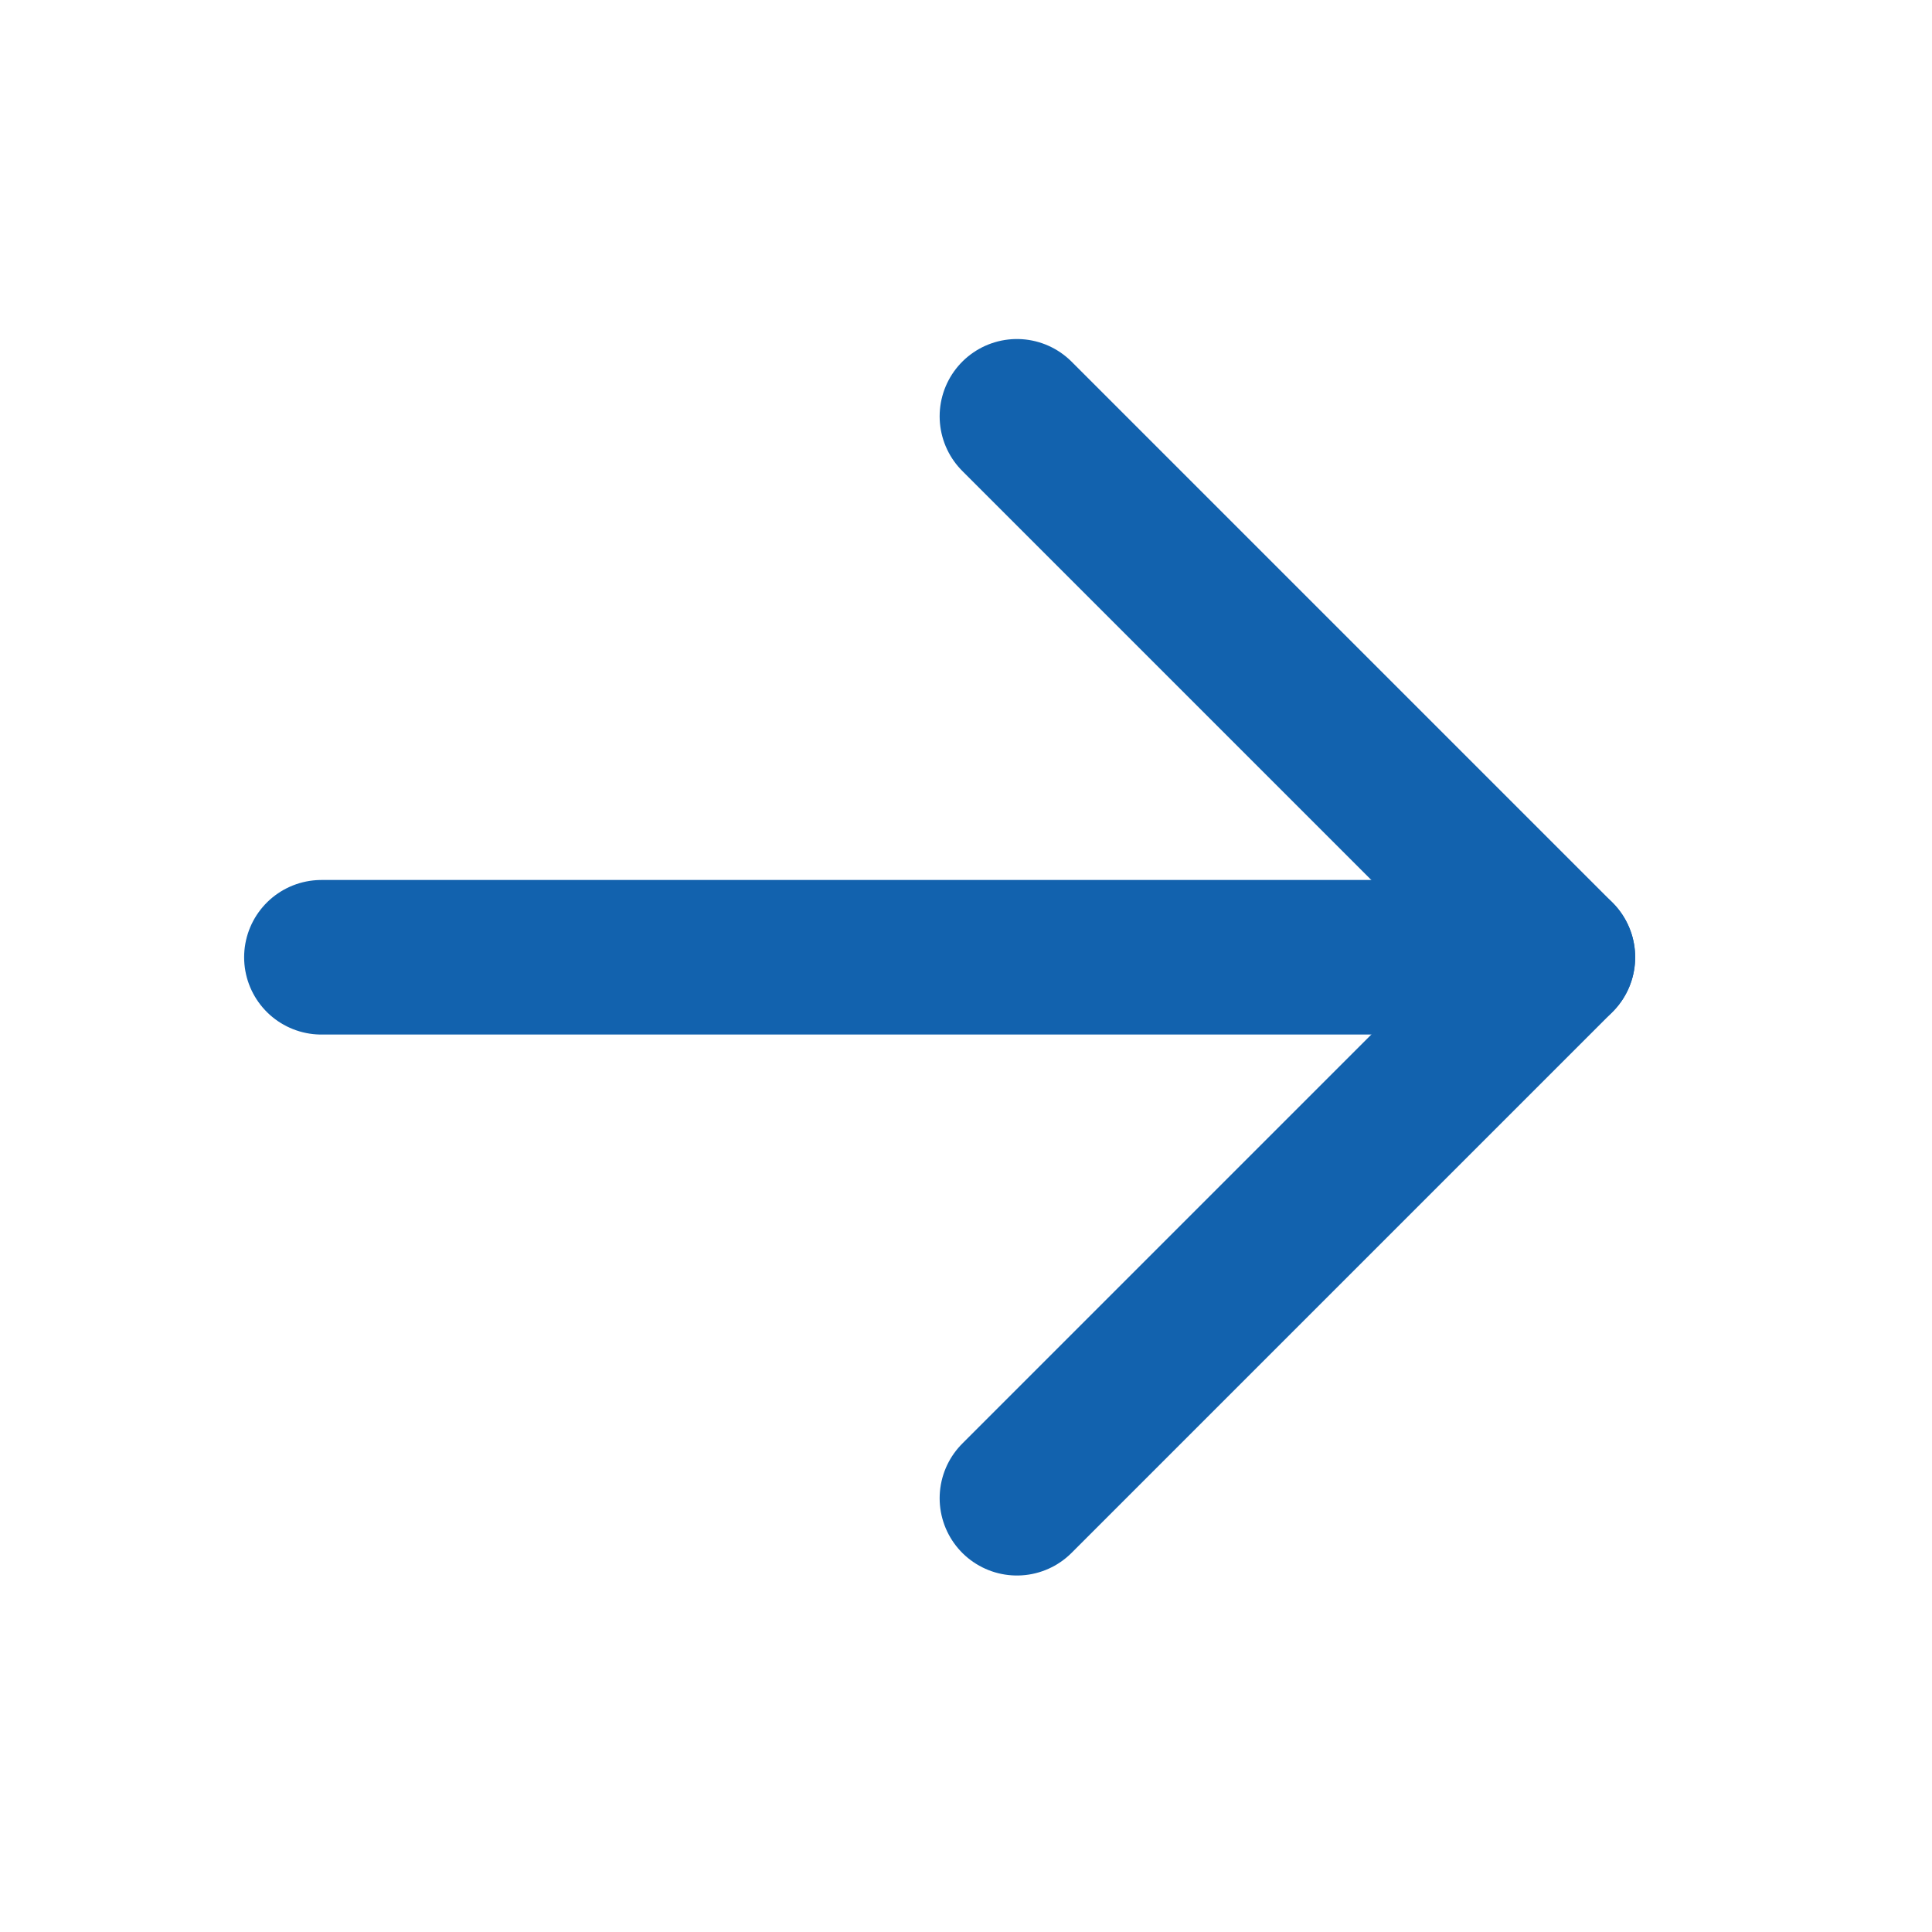
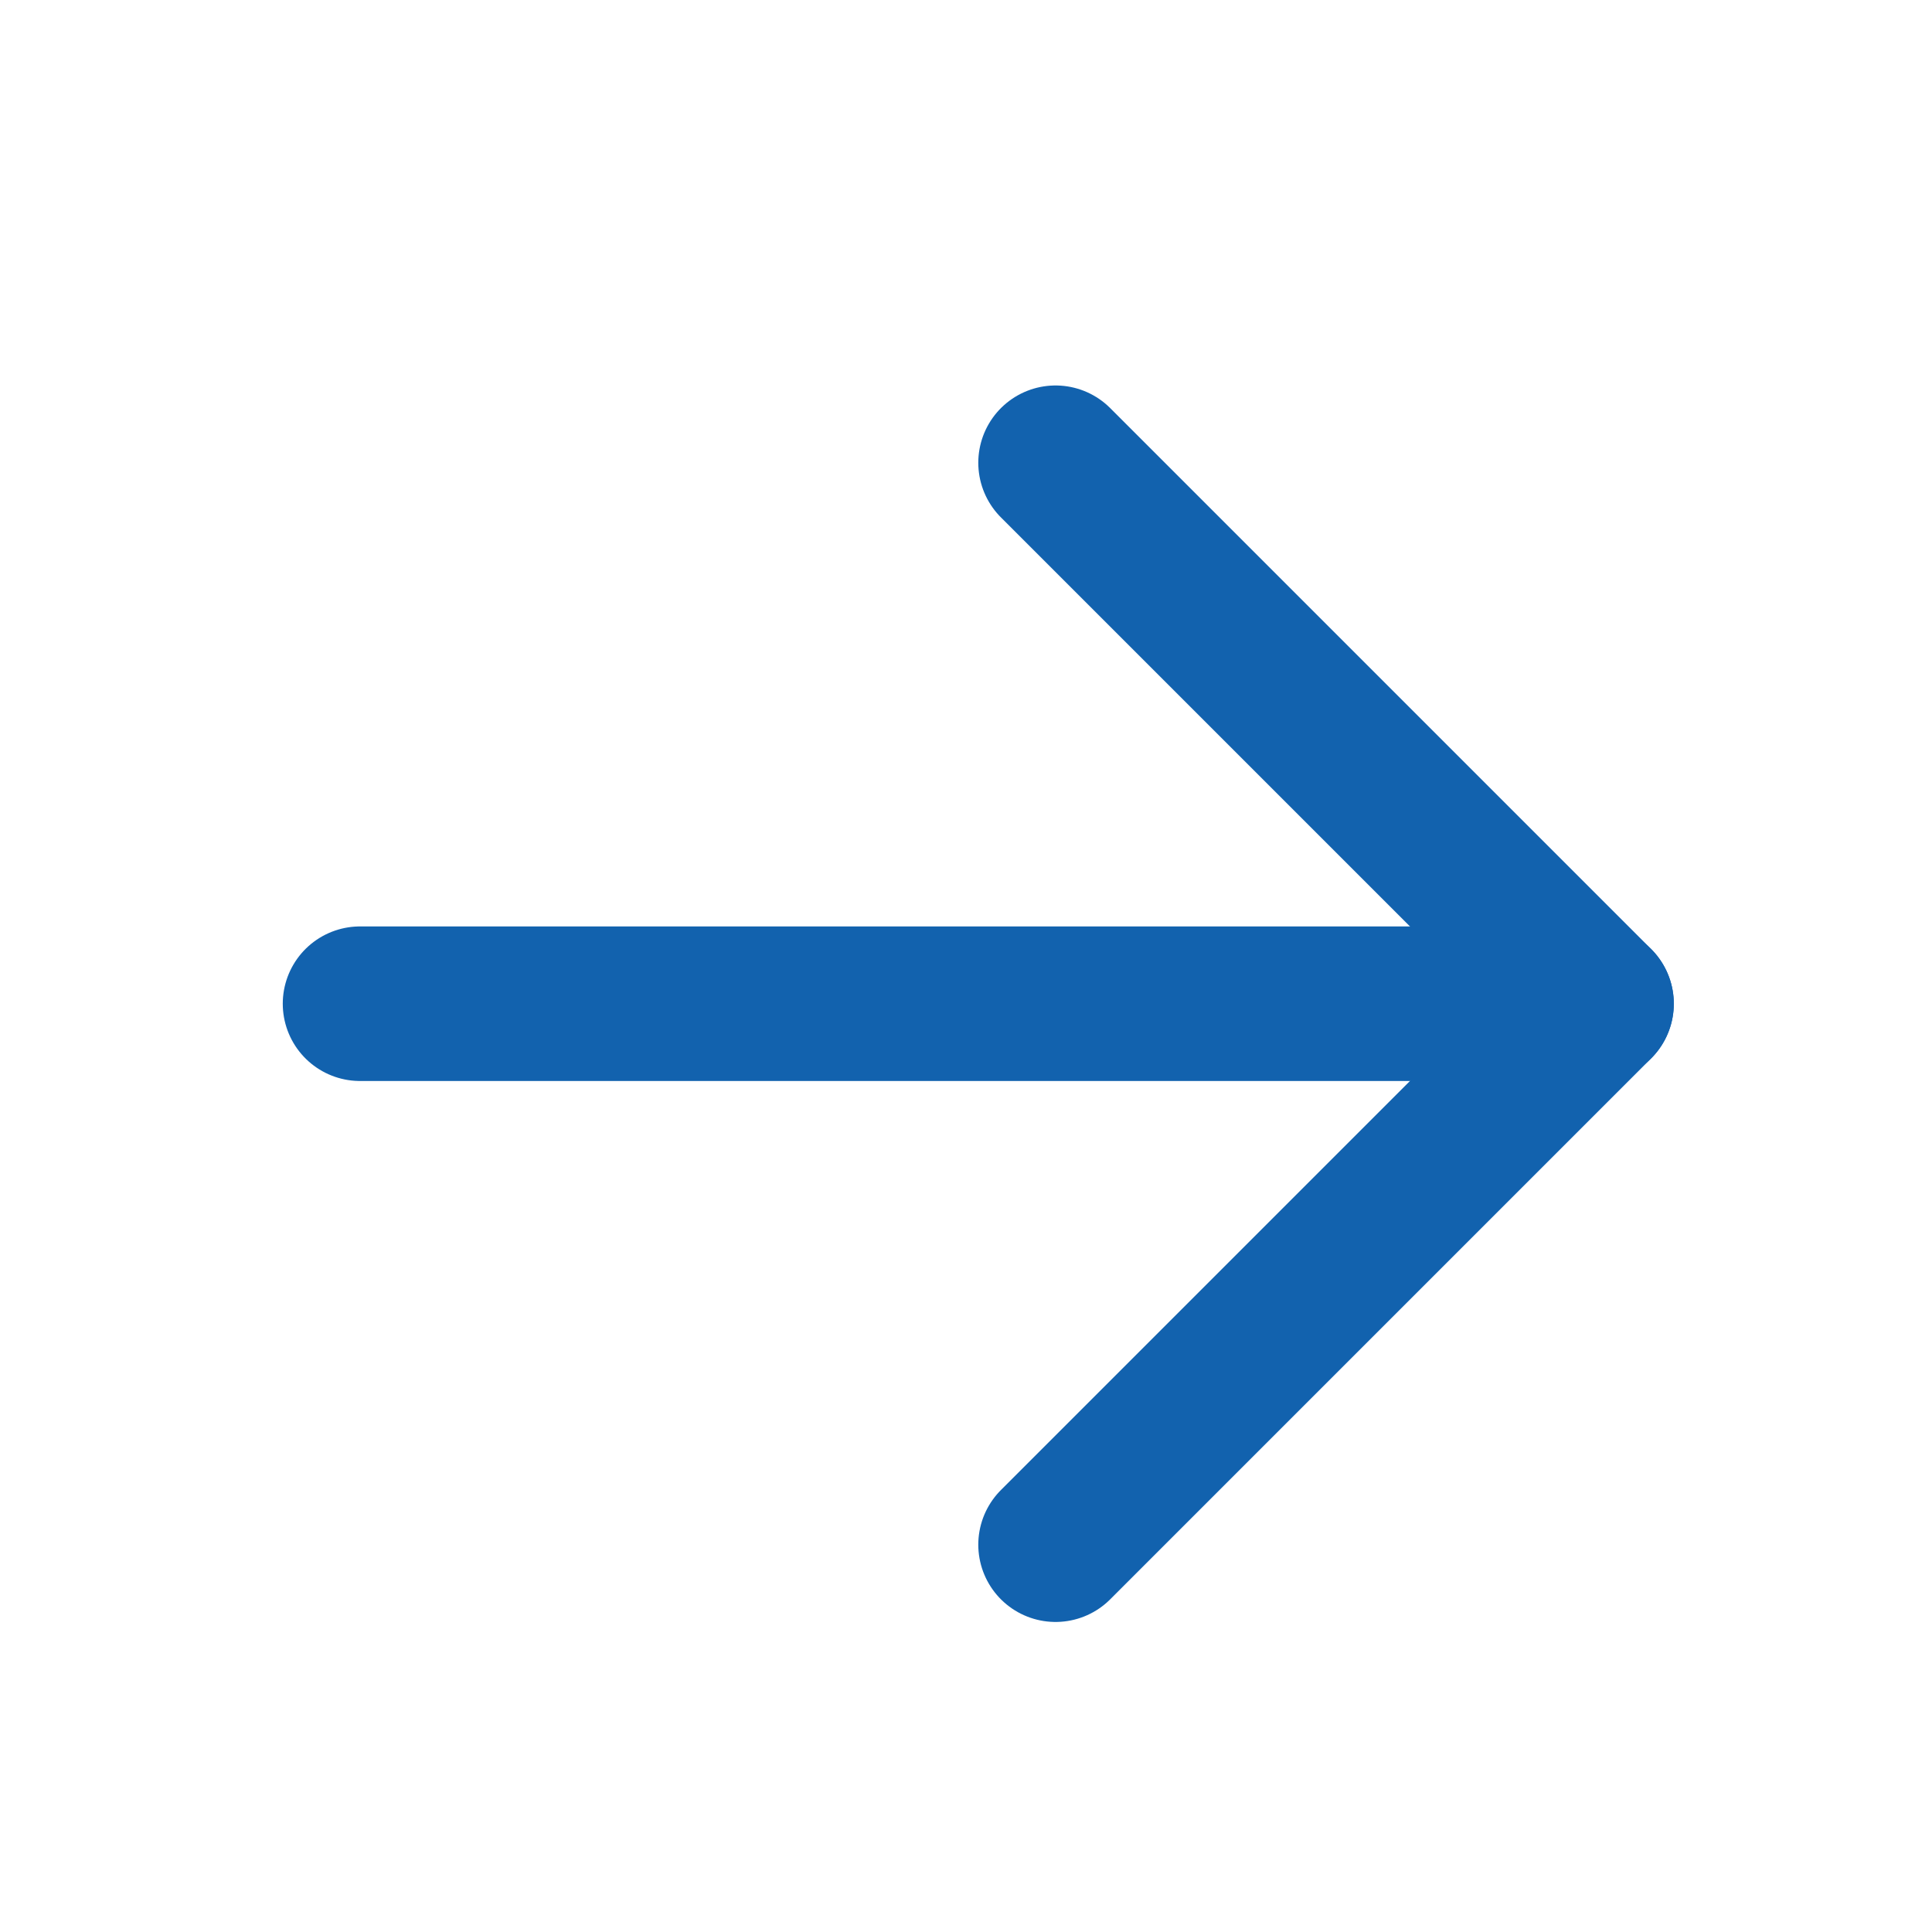
<svg xmlns="http://www.w3.org/2000/svg" width="25" height="25" viewBox="0 0 25 25" fill="none">
-   <path d="M4.159 12.387H20.159" stroke="#1262AE" stroke-width="2" stroke-linecap="round" stroke-linejoin="round" />
-   <path d="M13.159 5.387L20.159 12.387L13.159 19.387" stroke="#1262AE" stroke-width="2" stroke-linecap="round" stroke-linejoin="round" />
+   <path d="M4.659 12.988H20.659" stroke="#1262AE" stroke-width="2" stroke-linecap="round" stroke-linejoin="round" />
+   <path d="M13.659 5.988L20.659 12.988L13.659 19.988" stroke="#1262AE" stroke-width="2" stroke-linecap="round" stroke-linejoin="round" />
</svg>
